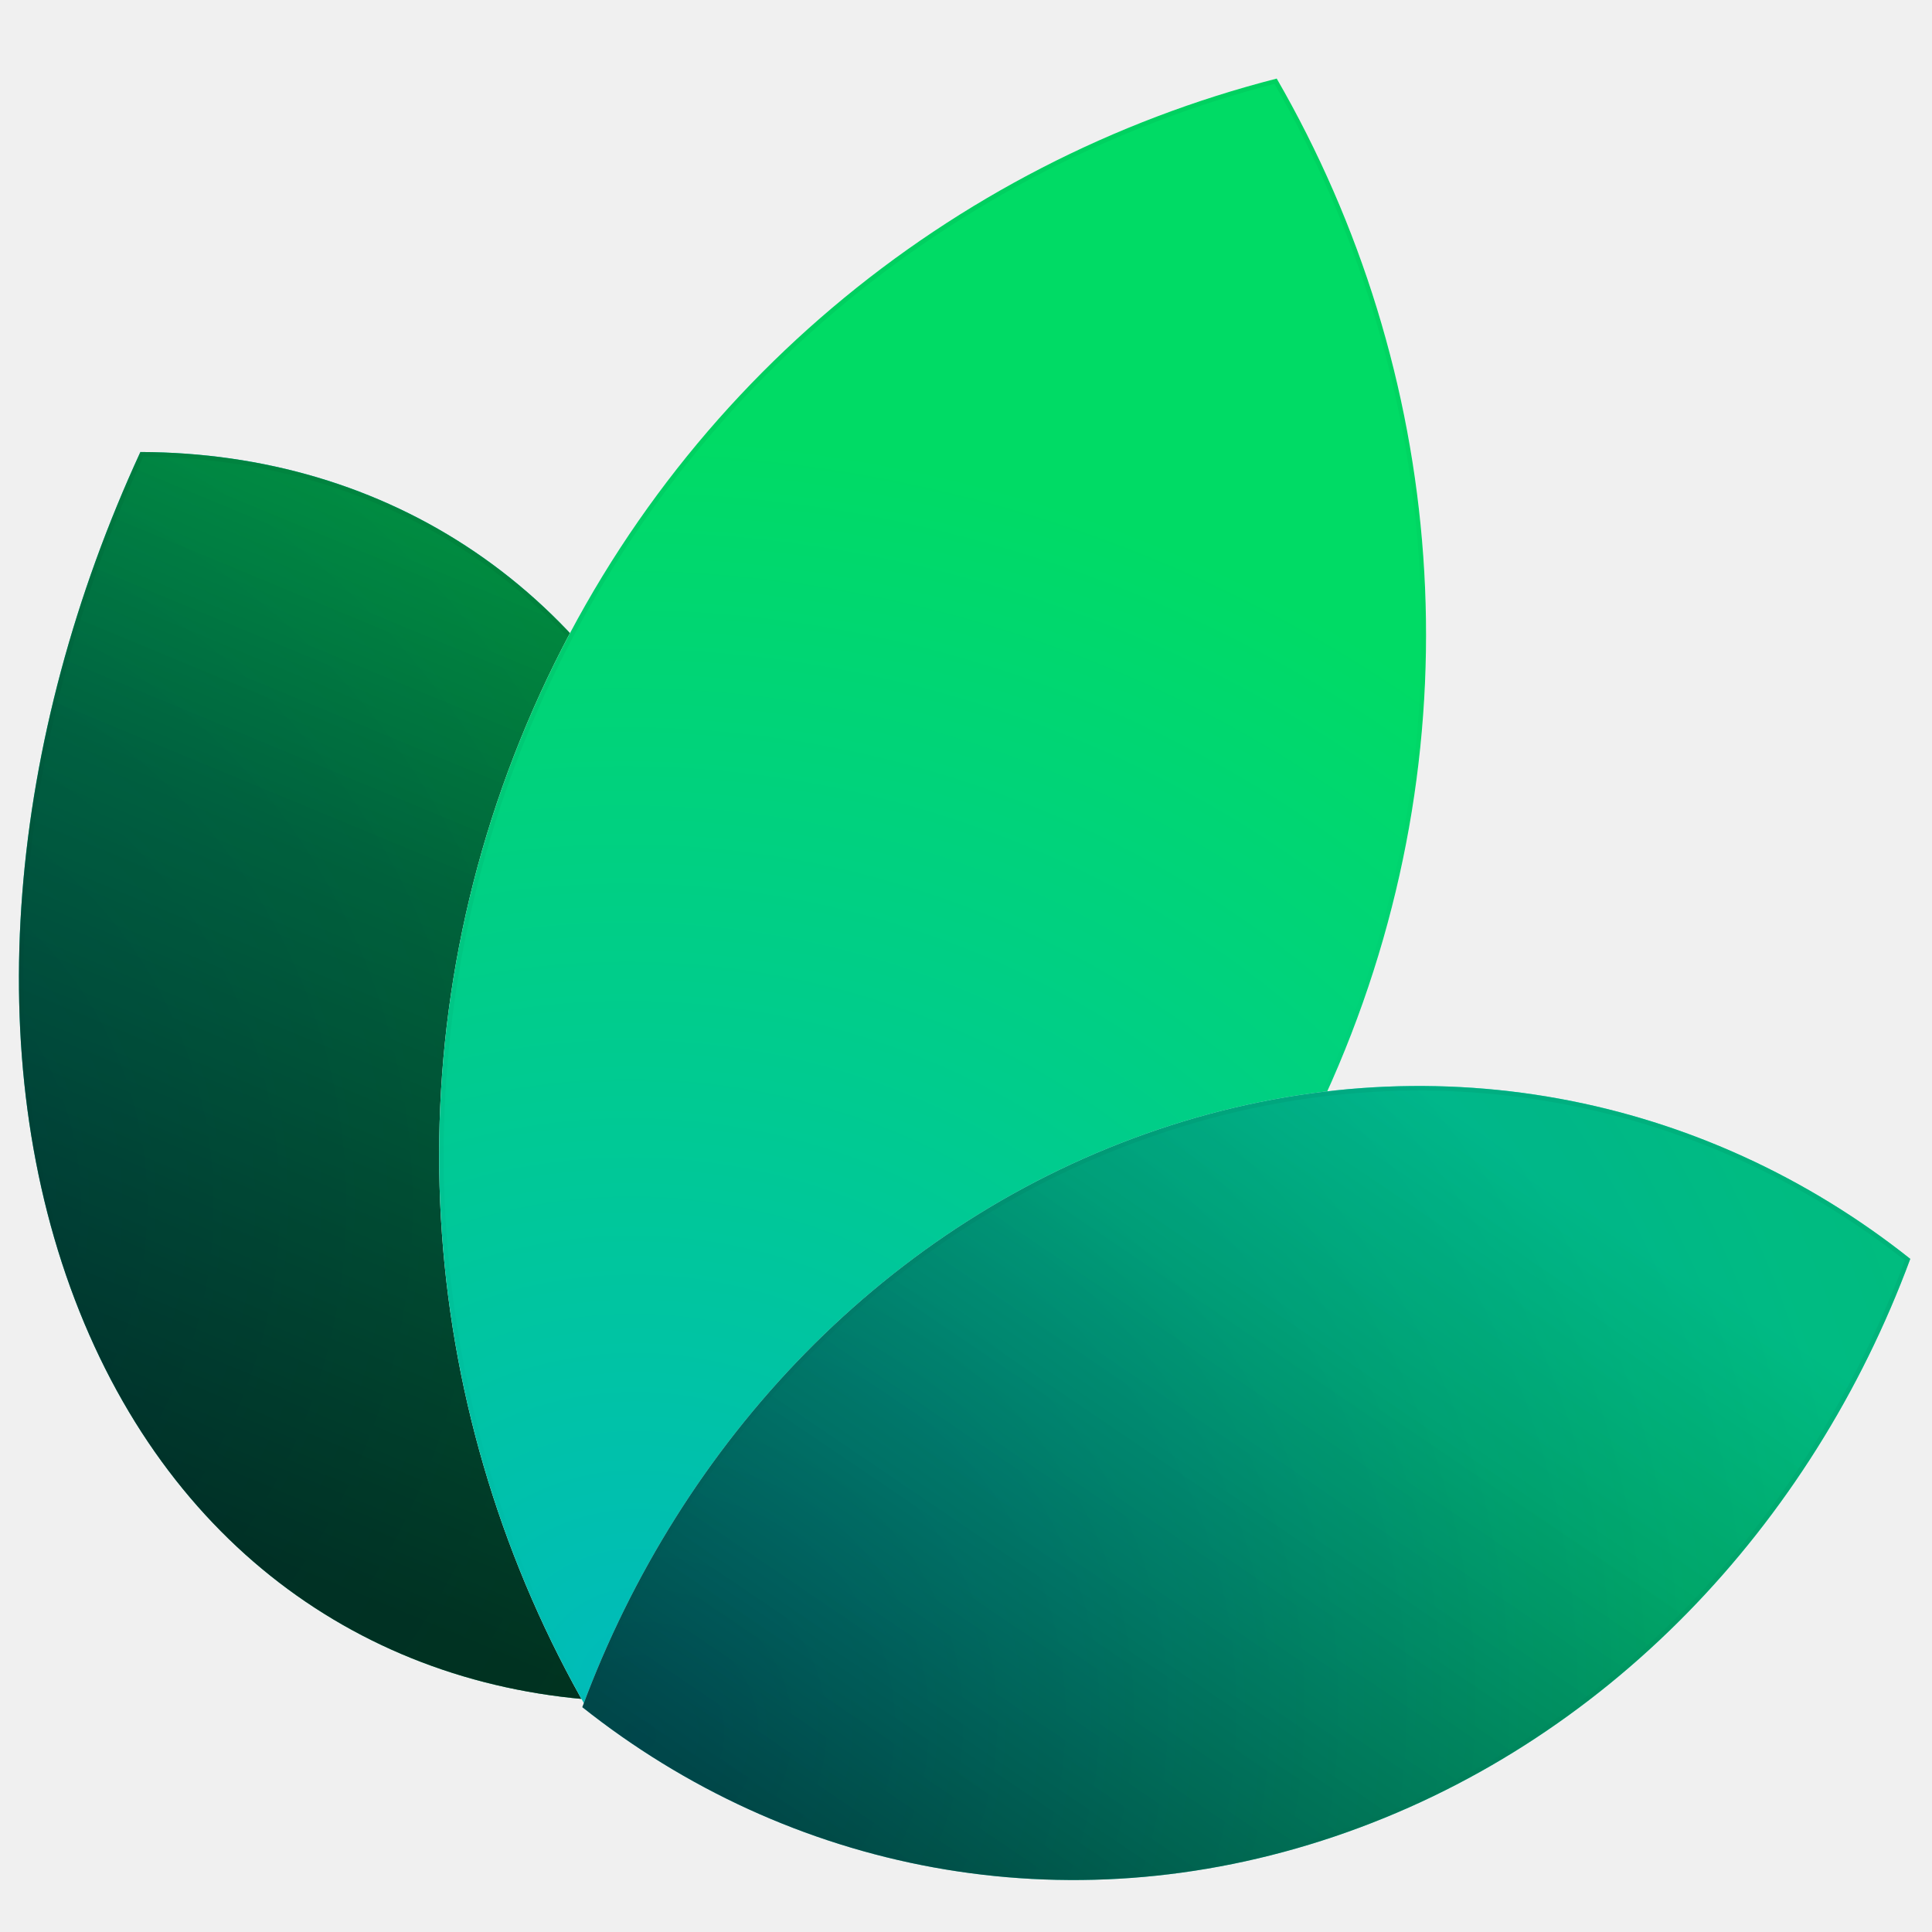
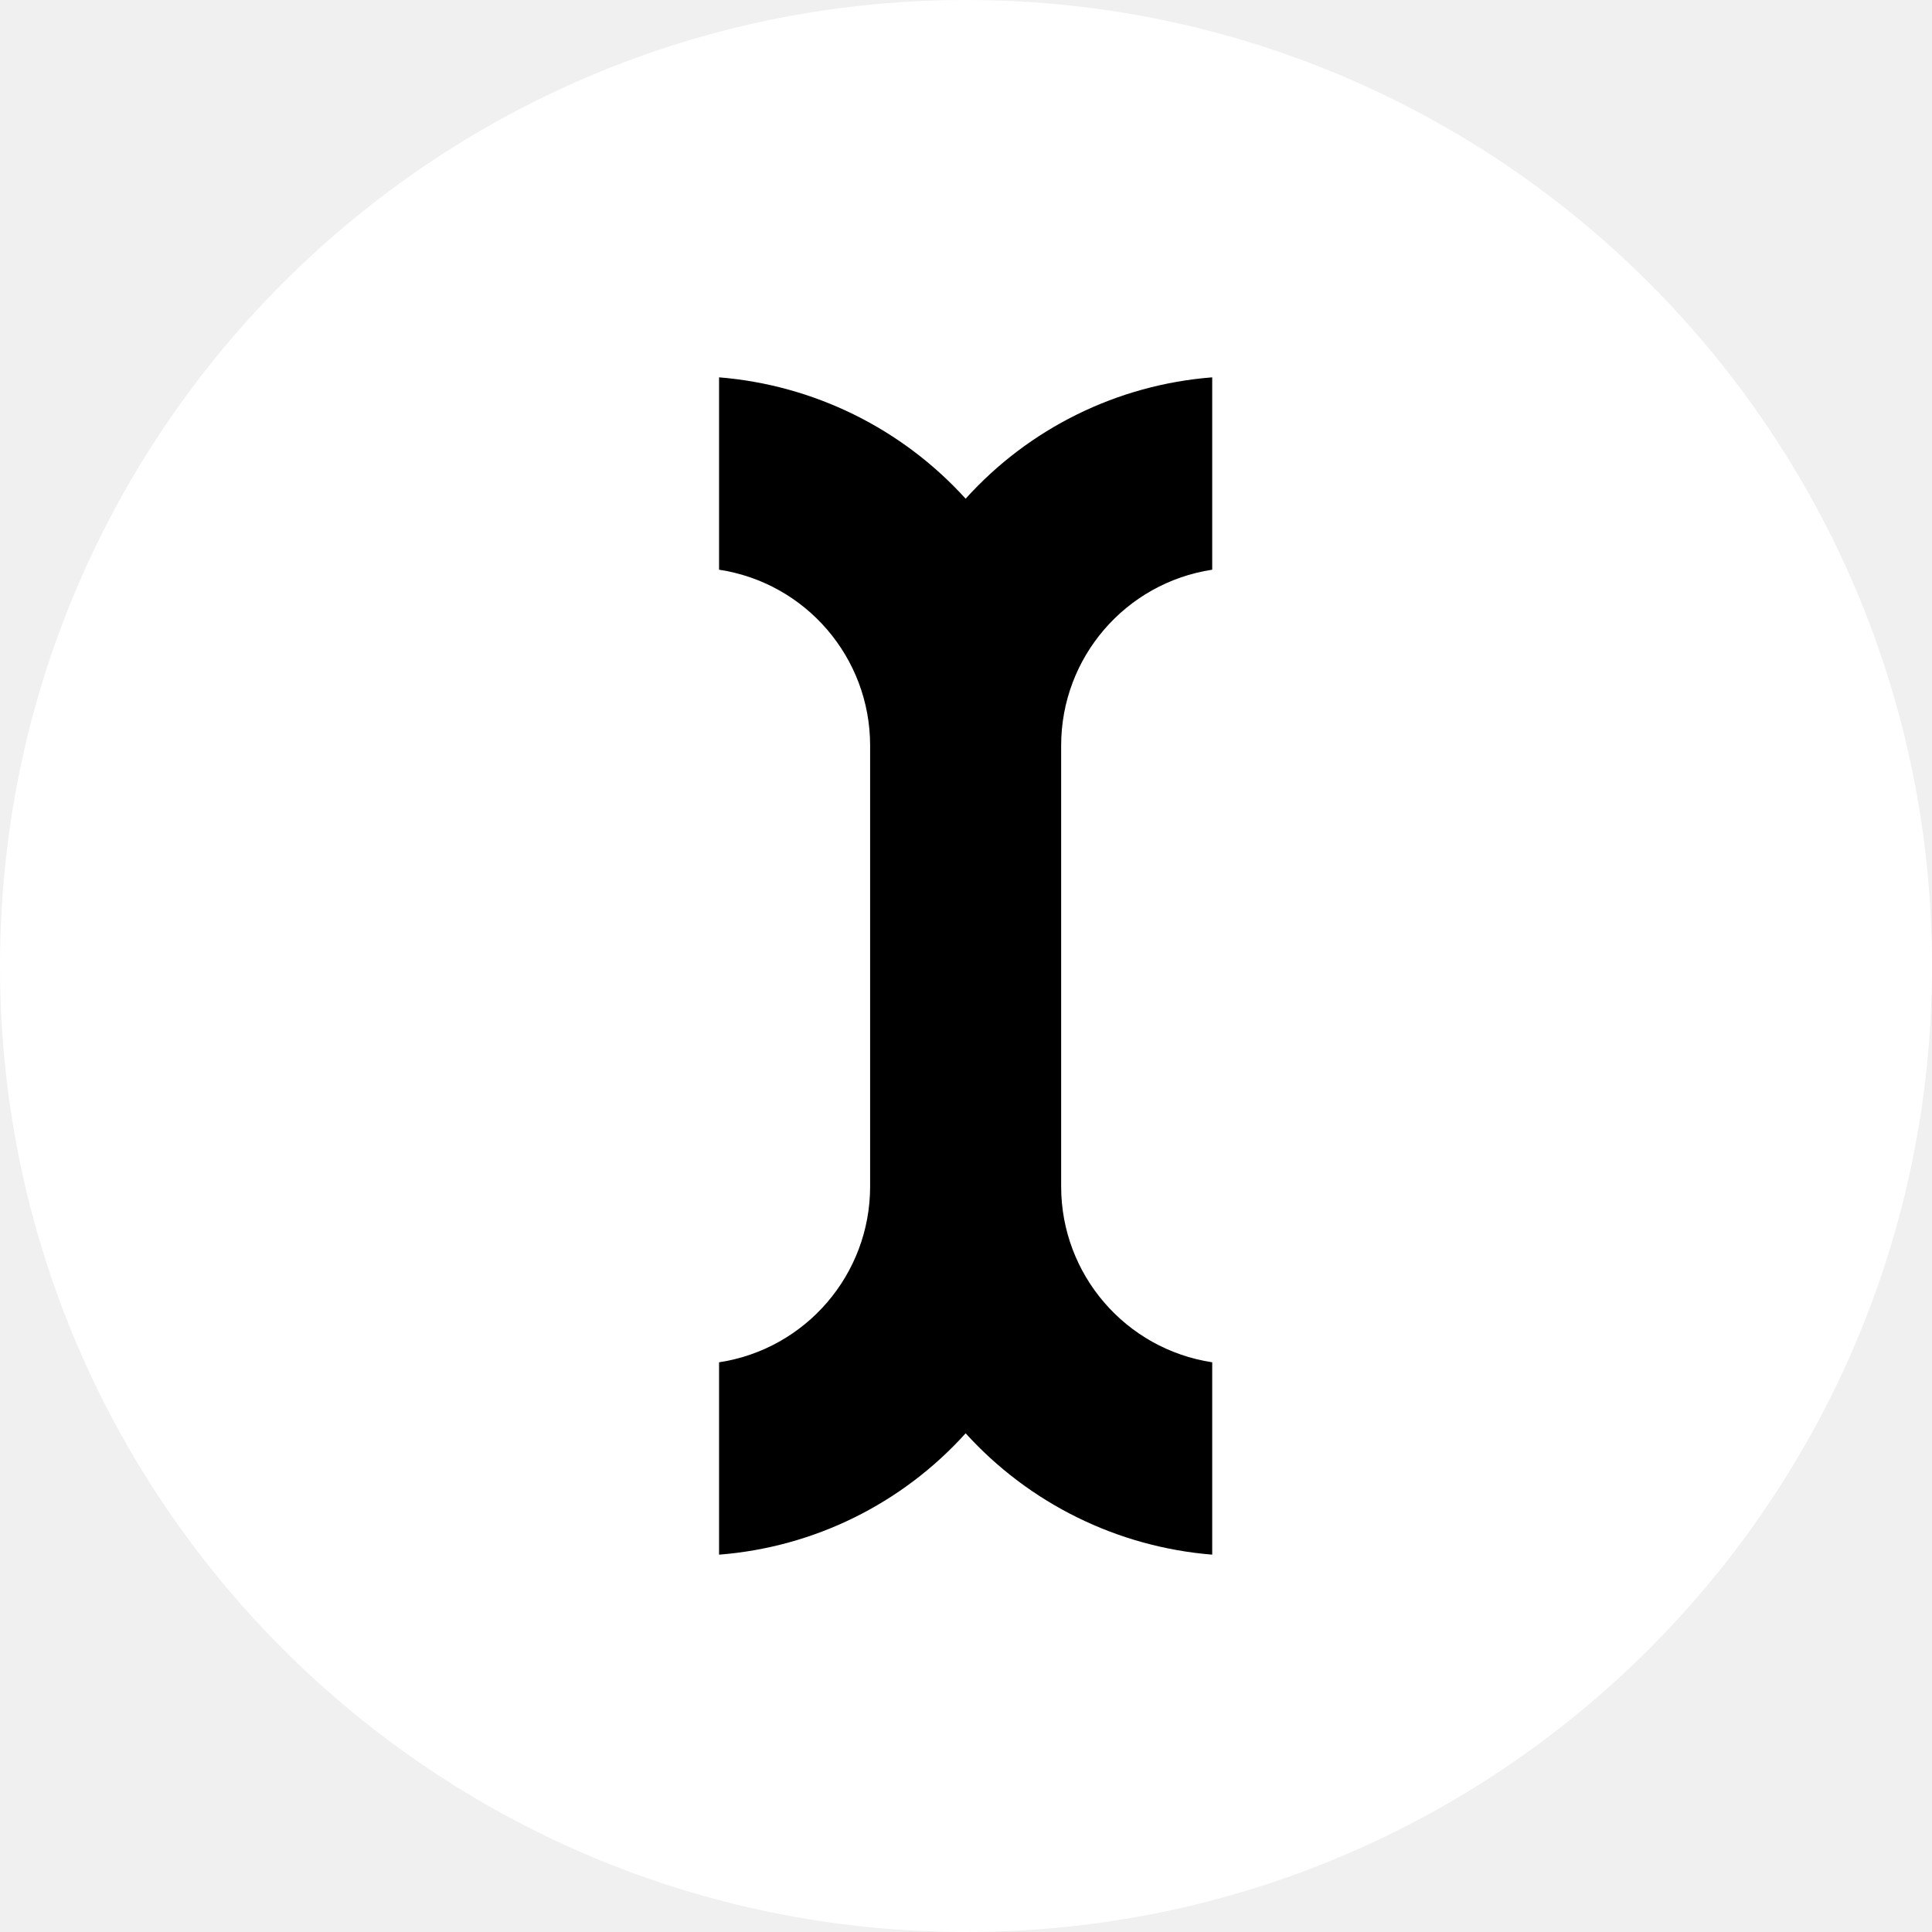
- <svg xmlns="http://www.w3.org/2000/svg" width="24" height="24" viewBox="0 0 24 24" fill="none">
-   <path d="M7.953 21.139C4.896 21.13 2.255 19.458 0.987 16.29C-0.28 13.121 0.109 9.163 1.744 5.615C4.801 5.624 7.442 7.296 8.71 10.465C9.977 13.633 9.588 17.591 7.953 21.139Z" fill="white" />
-   <path d="M7.953 21.139C4.896 21.13 2.255 19.458 0.987 16.29C-0.28 13.121 0.109 9.163 1.744 5.615C4.801 5.624 7.442 7.296 8.71 10.465C9.977 13.633 9.588 17.591 7.953 21.139Z" fill="url(#paint0_radial_101_2703)" />
-   <path d="M7.953 21.139C4.896 21.13 2.255 19.458 0.987 16.29C-0.28 13.121 0.109 9.163 1.744 5.615C4.801 5.624 7.442 7.296 8.71 10.465C9.977 13.633 9.588 17.591 7.953 21.139Z" fill="black" fill-opacity="0.5" style="mix-blend-mode:hard-light" />
-   <path d="M7.953 21.139C4.896 21.13 2.255 19.458 0.987 16.29C-0.28 13.121 0.109 9.163 1.744 5.615C4.801 5.624 7.442 7.296 8.71 10.465C9.977 13.633 9.588 17.591 7.953 21.139Z" fill="url(#paint1_linear_101_2703)" fill-opacity="0.5" style="mix-blend-mode:hard-light" />
-   <path d="M8.684 10.476C9.945 13.63 9.561 17.572 7.935 21.111C4.897 21.096 2.274 19.431 1.013 16.279C-0.248 13.124 0.136 9.182 1.762 5.643C4.8 5.659 7.423 7.324 8.684 10.476Z" stroke="url(#paint2_linear_101_2703)" stroke-opacity="0.05" stroke-width="0.056" />
-   <path d="M7.31 21.257C11.354 20.221 14.884 17.375 16.628 13.236C18.373 9.097 17.945 4.587 15.86 0.976C11.816 2.012 8.287 4.858 6.542 8.998C4.797 13.137 5.225 17.646 7.31 21.257Z" fill="white" />
-   <path d="M7.31 21.257C11.354 20.221 14.884 17.375 16.628 13.236C18.373 9.097 17.945 4.587 15.86 0.976C11.816 2.012 8.287 4.858 6.542 8.998C4.797 13.137 5.225 17.646 7.31 21.257Z" fill="url(#paint3_radial_101_2703)" />
-   <path d="M16.603 13.225C14.864 17.349 11.351 20.187 7.324 21.225C5.253 17.624 4.829 13.132 6.568 9.009C8.306 4.885 11.819 2.047 15.846 1.009C17.918 4.61 18.341 9.101 16.603 13.225Z" stroke="url(#paint4_linear_101_2703)" stroke-opacity="0.05" stroke-width="0.056" />
-   <path d="M7.234 21.207C9.789 23.237 13.21 23.951 16.577 22.814C19.944 21.677 22.506 18.945 23.73 15.638C21.175 13.608 17.754 12.894 14.387 14.031C11.02 15.168 8.458 17.901 7.234 21.207Z" fill="white" />
-   <path d="M7.234 21.207C9.789 23.237 13.21 23.951 16.577 22.814C19.944 21.677 22.506 18.945 23.73 15.638C21.175 13.608 17.754 12.894 14.387 14.031C11.02 15.168 8.458 17.901 7.234 21.207Z" fill="url(#paint5_radial_101_2703)" />
-   <path d="M7.234 21.207C9.789 23.237 13.21 23.951 16.577 22.814C19.944 21.677 22.506 18.945 23.73 15.638C21.175 13.608 17.754 12.894 14.387 14.031C11.02 15.168 8.458 17.901 7.234 21.207Z" fill="black" fill-opacity="0.2" style="mix-blend-mode:hard-light" />
-   <path d="M7.234 21.207C9.789 23.237 13.21 23.951 16.577 22.814C19.944 21.677 22.506 18.945 23.73 15.638C21.175 13.608 17.754 12.894 14.387 14.031C11.02 15.168 8.458 17.901 7.234 21.207Z" fill="url(#paint6_linear_101_2703)" fill-opacity="0.5" style="mix-blend-mode:hard-light" />
-   <path d="M16.568 22.787C13.218 23.918 9.814 23.212 7.267 21.198C8.492 17.907 11.044 15.189 14.396 14.058C17.747 12.927 21.15 13.633 23.697 15.648C22.472 18.938 19.92 21.656 16.568 22.787Z" stroke="url(#paint7_linear_101_2703)" stroke-opacity="0.05" stroke-width="0.056" />
-   <defs>
-     <radialGradient id="paint0_radial_101_2703" cx="0" cy="0" r="1" gradientUnits="userSpaceOnUse" gradientTransform="translate(-3.00503 15.023) rotate(-10.029) scale(17.9572 17.784)">
-       <stop stop-color="#00B0BB" />
-       <stop offset="1" stop-color="#00DB65" />
-     </radialGradient>
-     <linearGradient id="paint1_linear_101_2703" x1="7.39" y1="4.813" x2="1.63" y2="18.689" gradientUnits="userSpaceOnUse">
-       <stop stop-color="#18E299" />
-       <stop offset="1" />
-     </linearGradient>
-     <linearGradient id="paint2_linear_101_2703" x1="7.948" y1="8.016" x2="1.761" y2="18.746" gradientUnits="userSpaceOnUse">
-       <stop />
-       <stop offset="1" stop-opacity="0" />
-     </linearGradient>
-     <radialGradient id="paint3_radial_101_2703" cx="0" cy="0" r="1" gradientUnits="userSpaceOnUse" gradientTransform="translate(8.11404 20.8822) rotate(-75.7542) scale(21.6246 23.7772)">
-       <stop stop-color="#00BBBB" />
-       <stop offset="0.713" stop-color="#00DB65" />
-     </radialGradient>
-     <linearGradient id="paint4_linear_101_2703" x1="7.602" y1="5.871" x2="15.556" y2="16.372" gradientUnits="userSpaceOnUse">
-       <stop />
-       <stop offset="1" stop-opacity="0" />
-     </linearGradient>
-     <radialGradient id="paint5_radial_101_2703" cx="0" cy="0" r="1" gradientUnits="userSpaceOnUse" gradientTransform="translate(7.84537 21.5181) rotate(-20.3525) scale(18.5603 17.32)">
-       <stop stop-color="#00B0BB" />
-       <stop offset="1" stop-color="#00DB65" />
-     </radialGradient>
-     <linearGradient id="paint6_linear_101_2703" x1="16.808" y1="13.007" x2="10.041" y2="22.994" gradientUnits="userSpaceOnUse">
-       <stop stop-color="#00B1BC" />
-       <stop offset="1" />
-     </linearGradient>
-     <linearGradient id="paint7_linear_101_2703" x1="16.808" y1="13.007" x2="14.169" y2="23.841" gradientUnits="userSpaceOnUse">
-       <stop />
-       <stop offset="1" stop-opacity="0" />
-     </linearGradient>
-   </defs>
+ <svg xmlns="http://www.w3.org/2000/svg" viewBox="0 0 32 32">
+   <circle fill="white" cx="16" cy="16" r="16" />
+   <path fill="black" d="M20.078 25.75v-3.186a2.946 2.946 0 0 1-2.502-2.908v-7.312a2.946 2.946 0 0 1 2.502-2.908V6.25a6.14 6.14 0 0 0-4.084 2.01 6.187 6.187 0 0 0-4.084-2.01v3.186a2.946 2.946 0 0 1 2.502 2.908v7.312a2.946 2.946 0 0 1-2.502 2.908v3.186a6.14 6.14 0 0 0 4.084-2.01 6.187 6.187 0 0 0 4.084 2.01Z" />
+   <style>
+     @media (prefers-color-scheme: light) {
+       circle { fill: black }
+       path { fill: white; transform: scale(0.9); transform-origin: center }
+     }
+   </style>
</svg>
